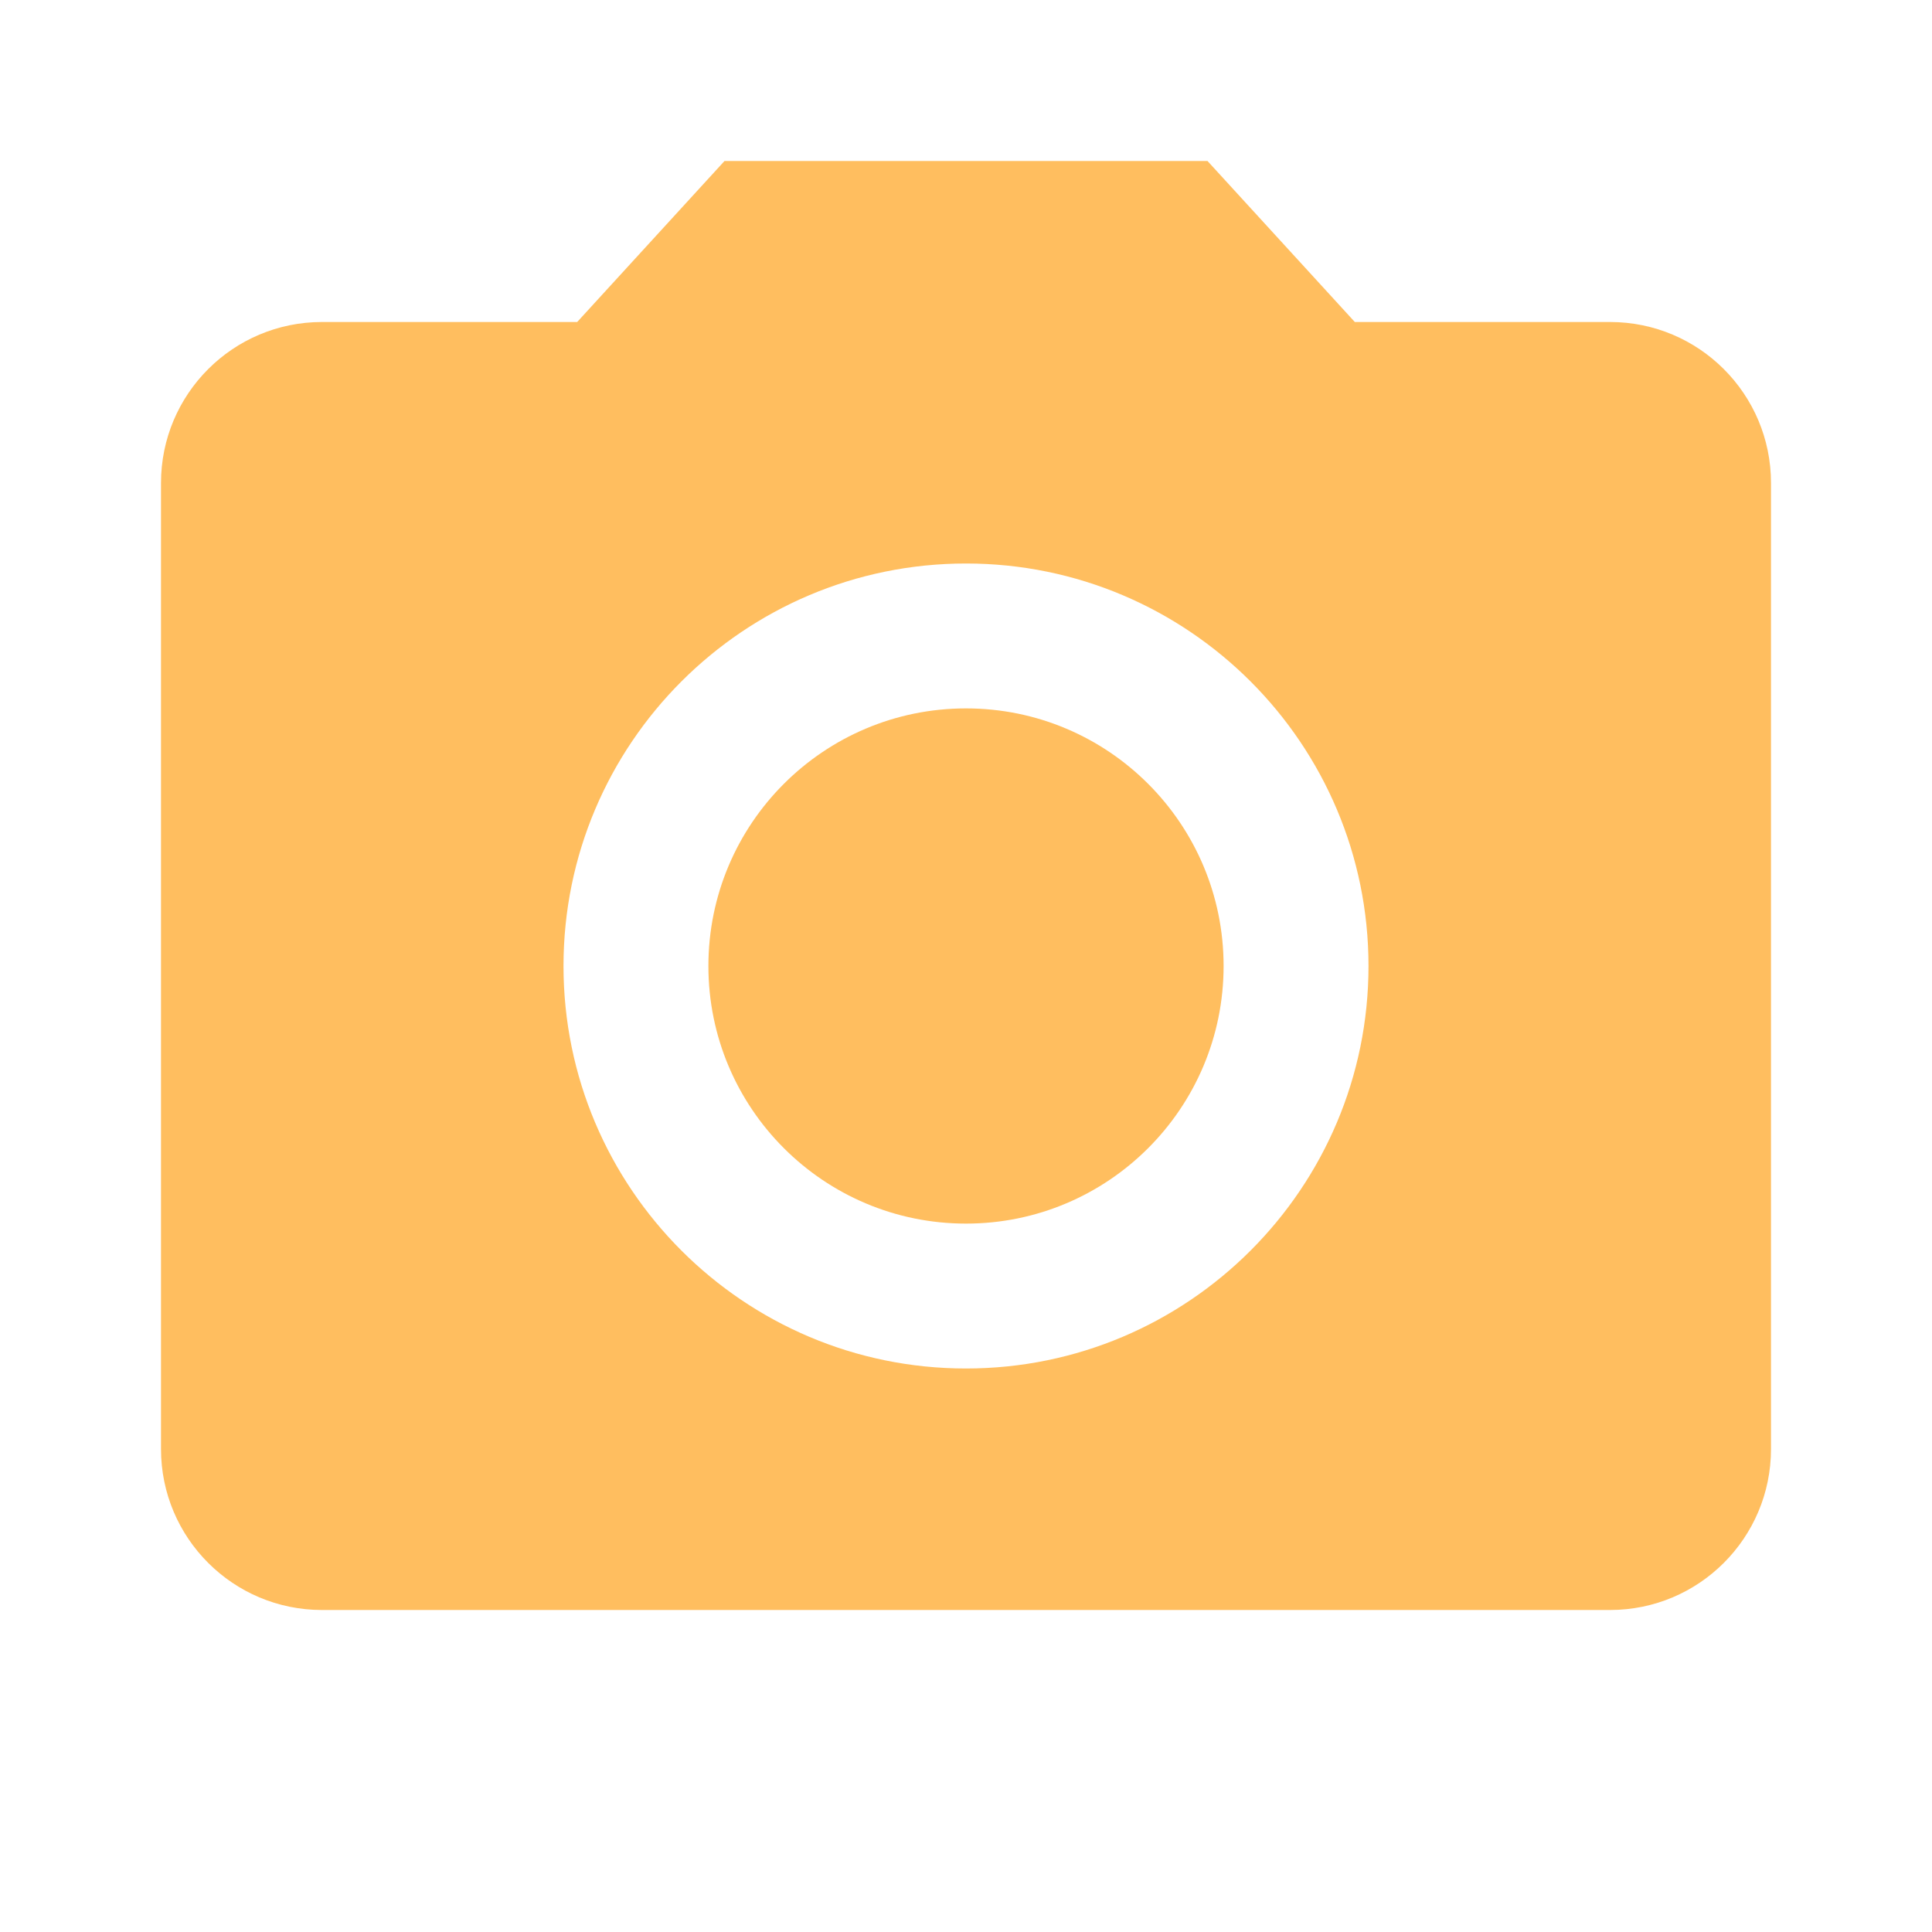
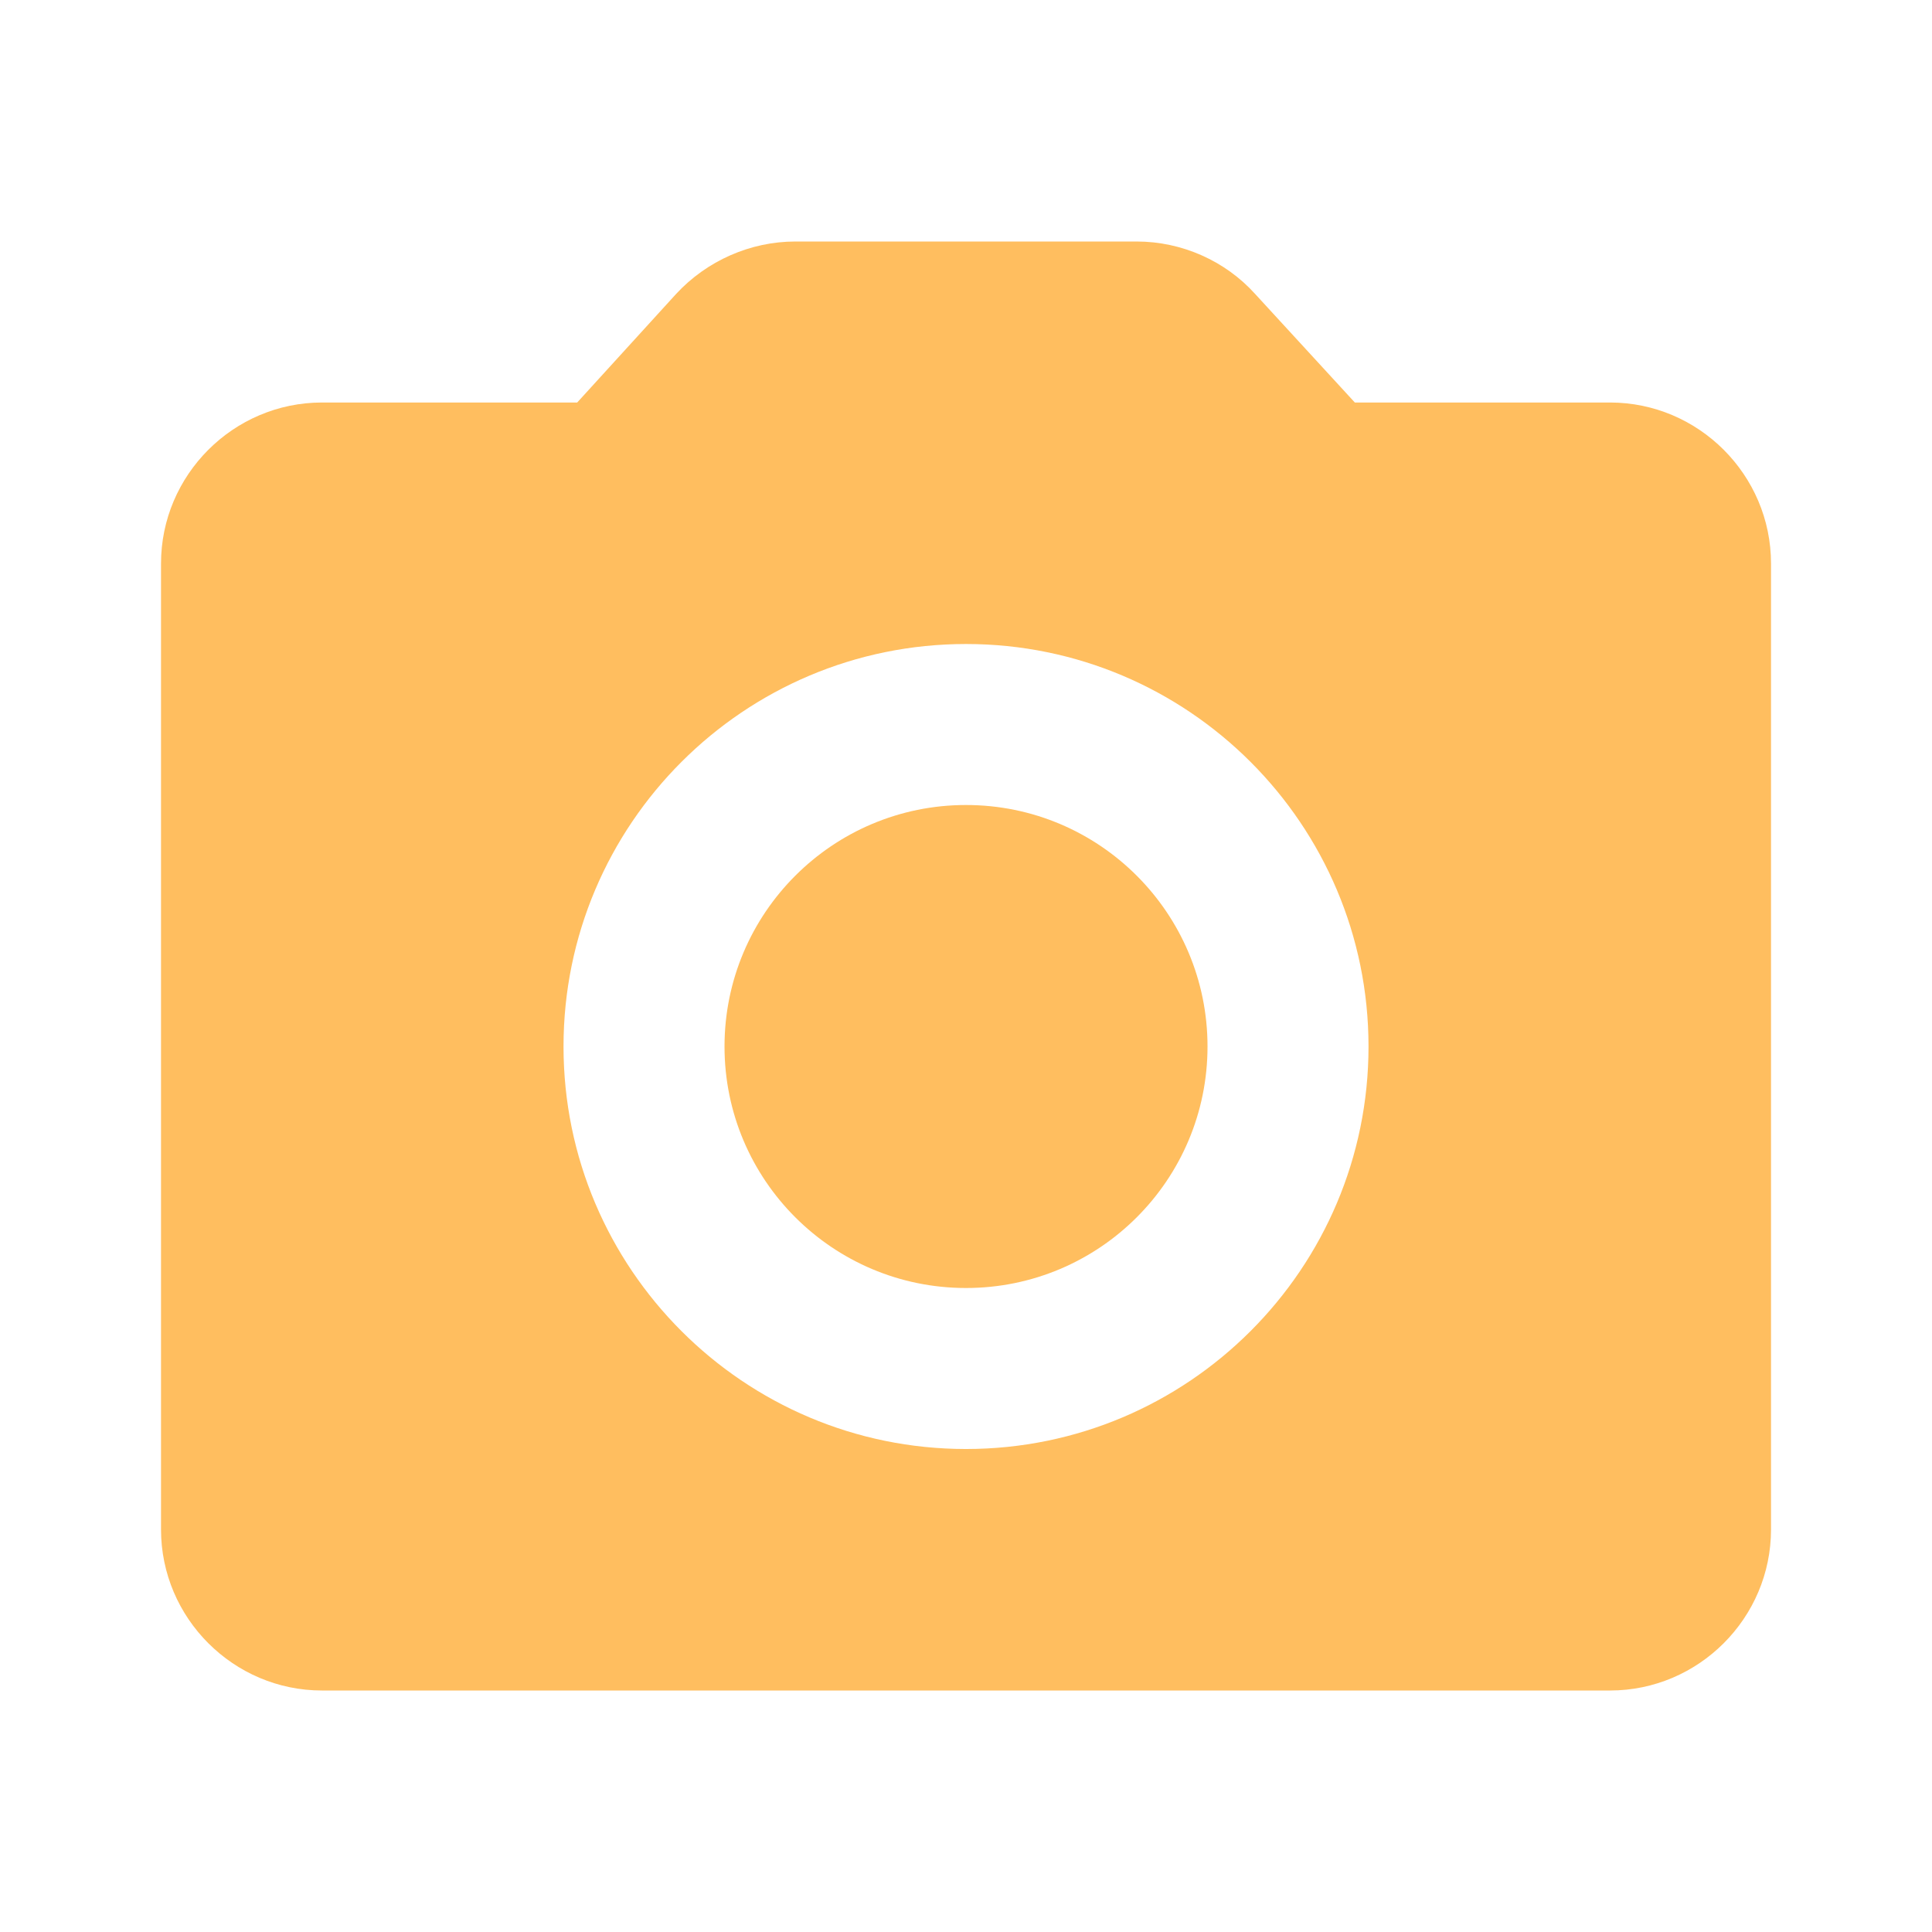
<svg xmlns="http://www.w3.org/2000/svg" width="48" height="48" viewBox="0 0 48 48" id="svg2" version="1.1">
  <defs id="defs10" />
-   <circle cx="24" cy="24" r="6.4" id="circle4" style="fill-opacity:0.627;fill:#ff9800" />
-   <path d="M18 4l-3.66 4H8c-2.21 0-4 1.79-4 4v24c0 2.21 1.79 4 4 4h32c2.21 0 4-1.79 4-4V12c0-2.21-1.79-4-4-4h-6.34L30 4H18zm6 30c-5.52 0-10-4.48-10-10s4.48-10 10-10 10 4.48 10 10-4.48 10-10 10z" id="path6" style="fill:#ff9800;fill-opacity:0.627" />
+   <g id="g1117" transform="translate(7.525424,-34.37288)">
+     <circle cx="16.475" cy="60.373" r="6" id="circle825" style="fill:#ff9800;fill-opacity:0.627;stroke-width:2" />
+     <path d="m 32.475,44.373 h -6.34 l -2.48,-2.7 c -0.74,-0.82 -1.82,-1.3 -2.94,-1.3 h -8.48 c -1.12,0 -2.2,0.48 -2.96,1.3 l -2.46,2.7 h -6.34 c -2.2,0 -4,1.8 -4,4 v 24 c 0,2.2 1.8,4 4,4 H 32.475 c 2.2,0 4,-1.8 4,-4 V 48.373 c 0,-2.2 -1.8,-4 -4,-4 z m -16,26 c -5.52,0 -10,-4.48 -10,-10 0,-5.52 4.48,-10 10,-10 5.52,0 10,4.48 10,10 0,5.52 -4.48,10 -10,10 z" id="path827" style="fill:#ff9800;fill-opacity:0.627;stroke-width:2" />
+   </g>
</svg>
